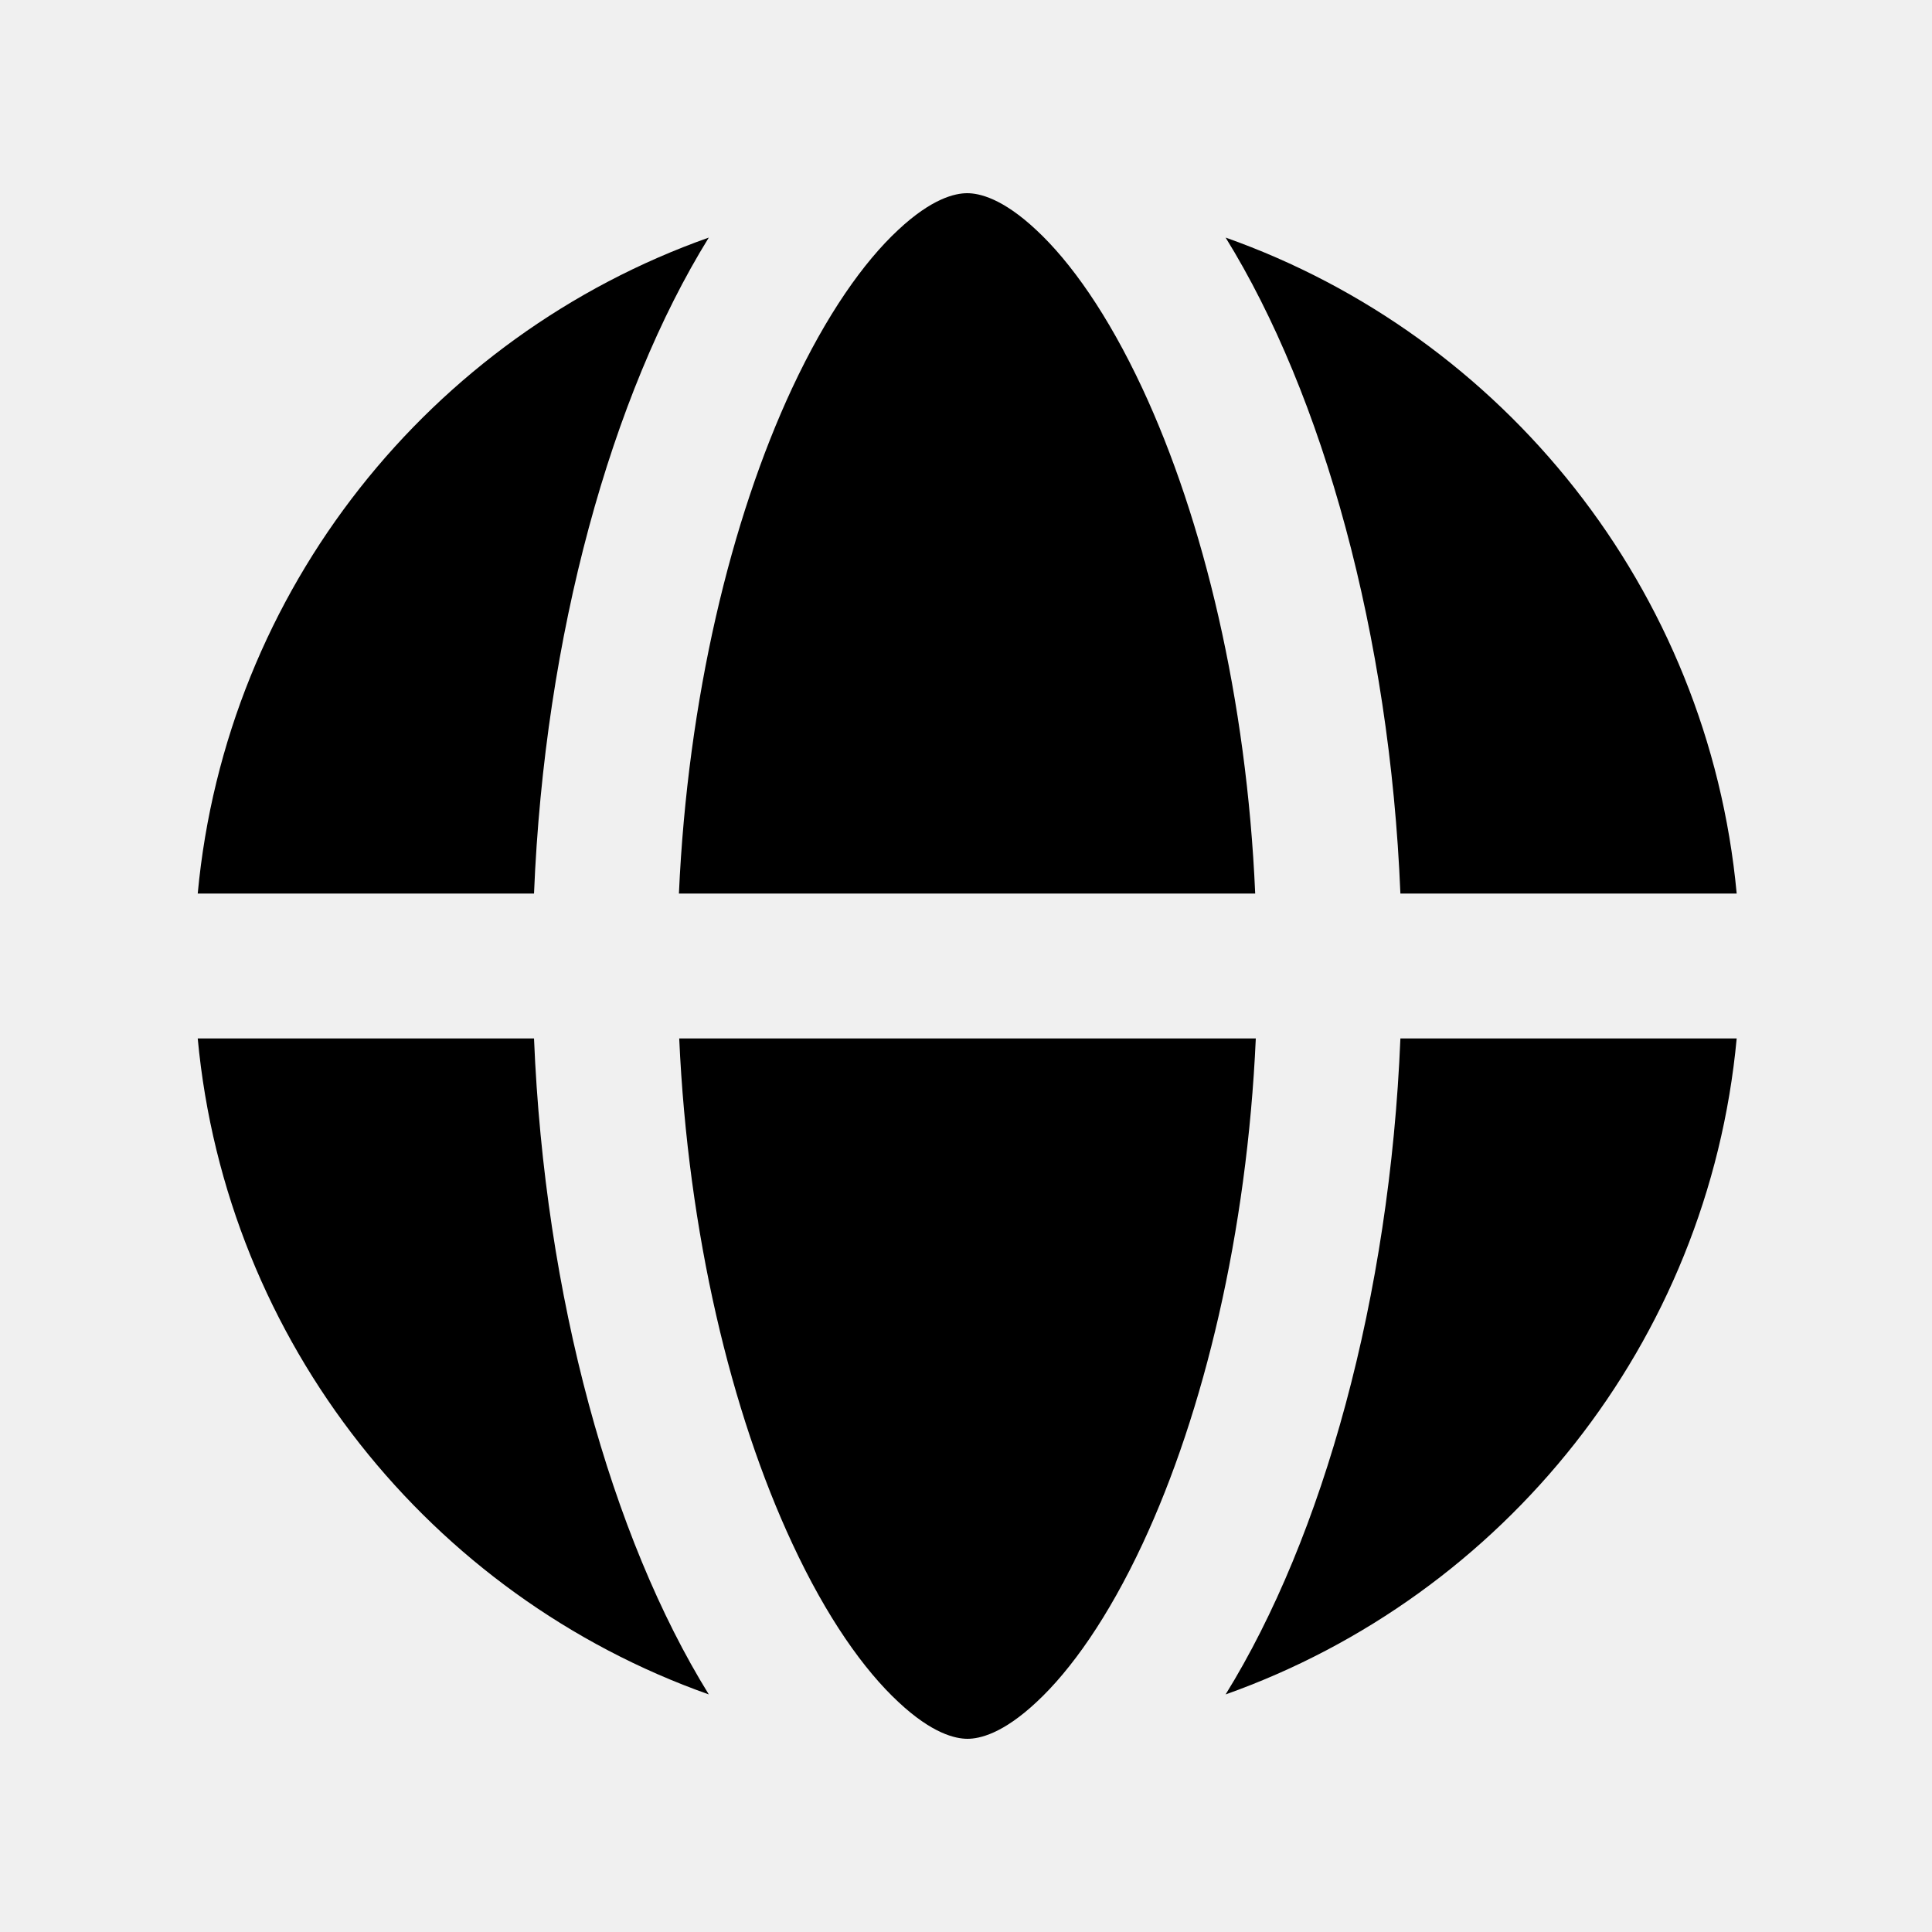
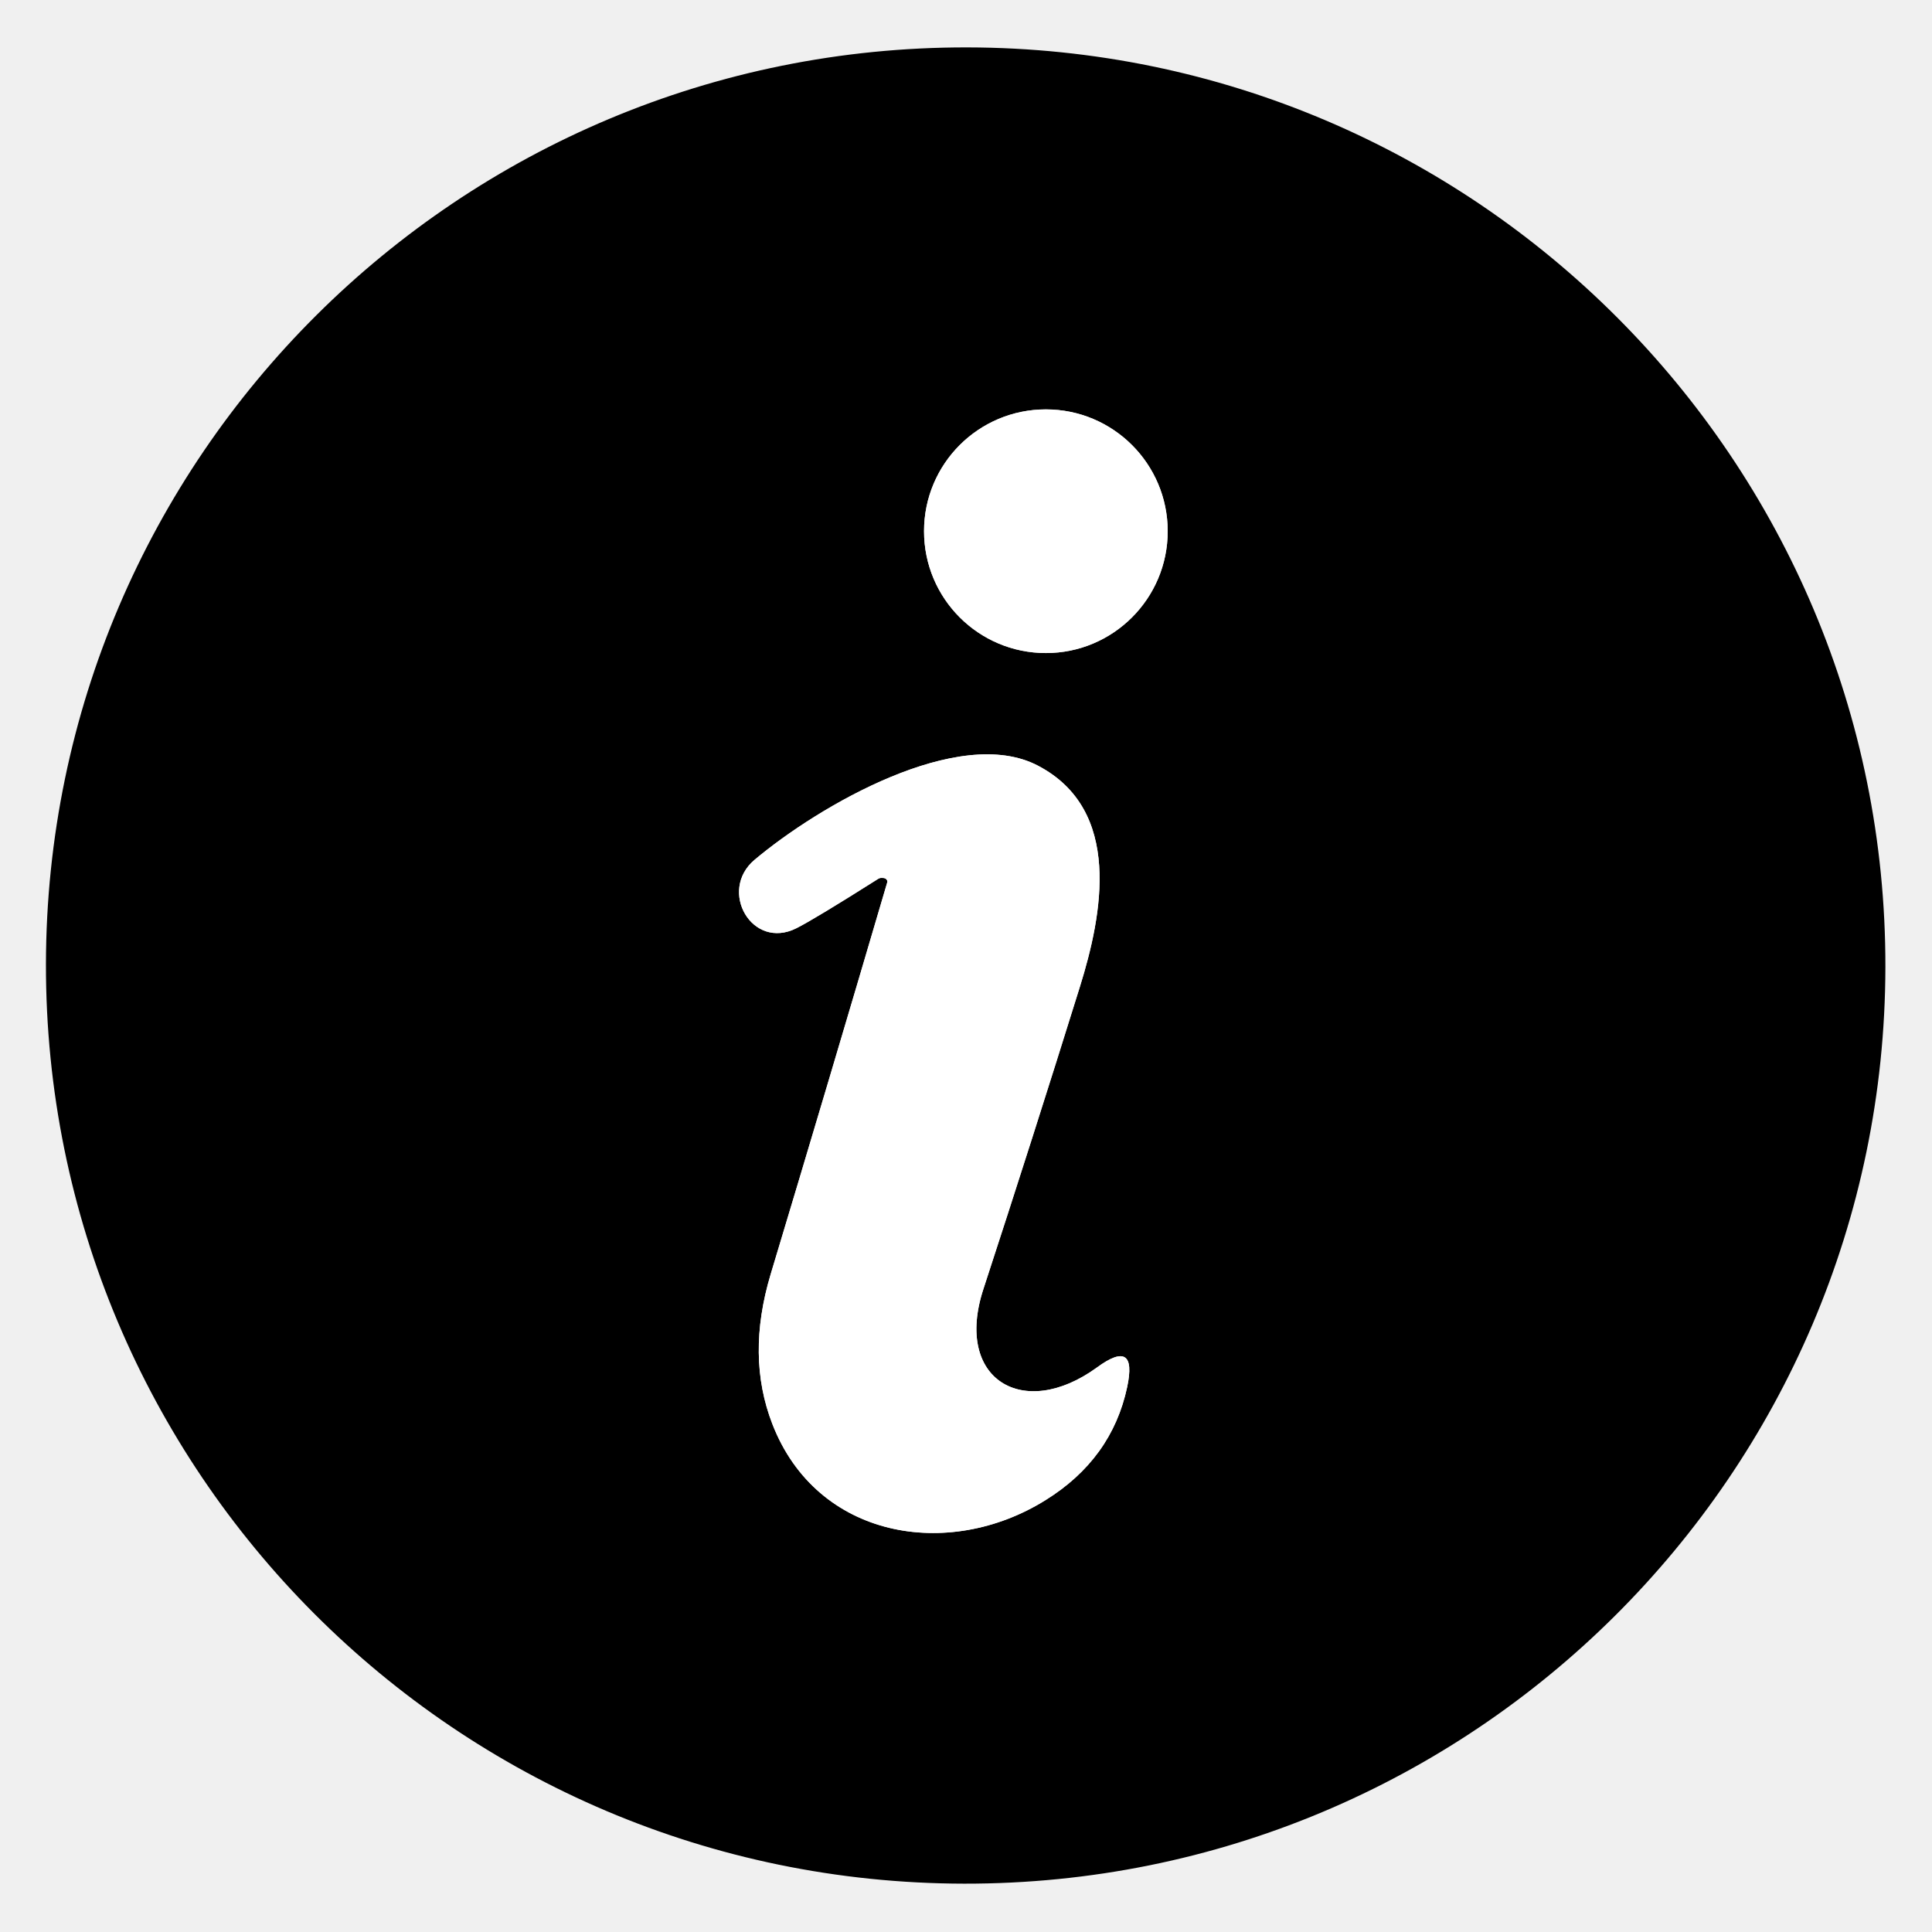
- <svg xmlns="http://www.w3.org/2000/svg" viewBox="0 0 640 640">
-   <path d="M415.9 344L225 344C227.9 408.5 242.2 467.9 262.5 511.4C273.9 535.9 286.2 553.2 297.6 563.8C308.8 574.3 316.5 576 320.5 576C324.5 576 332.2 574.3 343.4 563.8C354.8 553.2 367.1 535.8 378.5 511.4C398.8 467.9 413.1 408.5 416 344zM224.9 296L415.8 296C413 231.5 398.7 172.1 378.4 128.6C367 104.2 354.7 86.8 343.3 76.2C332.1 65.7 324.4 64 320.4 64C316.4 64 308.7 65.7 297.5 76.2C286.1 86.8 273.8 104.2 262.4 128.6C242.1 172.1 227.8 231.5 224.9 296zM176.9 296C180.4 210.4 202.5 130.9 234.8 78.7C142.7 111.3 74.9 195.2 65.5 296L176.9 296zM65.5 344C74.9 444.8 142.7 528.7 234.8 561.3C202.5 509.1 180.4 429.6 176.9 344L65.5 344zM463.9 344C460.4 429.6 438.3 509.1 406 561.3C498.1 528.6 565.9 444.8 575.3 344L463.9 344zM575.3 296C565.9 195.2 498.1 111.3 406 78.7C438.3 130.9 460.4 210.4 463.9 296L575.3 296z" />
+ <svg xmlns="http://www.w3.org/2000/svg" width="2000" zoomAndPan="magnify" viewBox="0 0 1500 1500" height="2000" preserveAspectRatio="xMidYMid meet" version="1.0">
+   <defs>
+     <clipPath id="2187c0adb8">
+       <path d="M 35.105 36 L 1464 36 L 1464 1463 L 35.105 1463 Z M 35.105 36 " clip-rule="nonzero" />
+     </clipPath>
+   </defs>
+   <g clip-path="url(#2187c0adb8)">
+     <path fill="#000000" d="M 687.191 682.012 C 688.488 682.52 689.219 683.871 688.824 685.164 C 658.93 786.848 628.75 888.301 598.293 989.477 C 585.625 1031.758 586.02 1070.438 599.645 1105.57 C 634.156 1194.695 736.289 1211.754 811.676 1164.742 C 846.02 1143.406 867.188 1114.129 875.129 1076.914 C 880.59 1051.297 872.762 1046.227 851.648 1061.711 C 794.504 1103.262 740.566 1071 763.48 1000.906 C 789.043 922.703 814.039 844.387 838.477 765.957 C 855.93 709.938 871.691 628.977 805.875 594.465 C 744.453 562.258 635.562 625.766 585.793 667.598 C 557.418 691.582 583.824 738.09 618.391 720.637 C 627.793 715.906 648.852 703.184 681.617 682.465 C 682.52 681.898 683.363 681.617 684.207 681.617 C 685.449 681.562 686.461 681.676 687.191 682.012 Z M 906.602 412.441 C 906.602 360.191 864.262 317.852 812.012 317.852 C 759.766 317.852 717.426 360.191 717.426 412.441 C 717.426 464.688 759.766 507.027 812.012 507.027 C 864.207 507.082 906.602 464.688 906.602 412.441 Z M 1463.816 750.871 C 1463.141 1144.586 1142.898 1463.141 748.504 1462.469 C 354.113 1461.793 34.992 1142.055 35.668 748.391 C 36.344 354.676 356.59 36.121 750.984 36.797 C 1145.375 37.473 1464.492 357.207 1463.816 750.871 Z M 1463.816 750.871 " fill-opacity="1" fill-rule="nonzero" />
+   </g>
+   <path fill="#ffffff" d="M 812.012 317.852 C 864.262 317.852 906.602 360.191 906.602 412.441 C 906.602 464.688 864.262 507.027 812.012 507.027 C 759.766 507.027 717.426 464.688 717.426 412.441 C 717.371 360.191 759.711 317.852 812.012 317.852 Z M 687.191 682.012 C 688.488 682.52 689.219 683.871 688.824 685.164 C 658.93 786.848 628.75 888.301 598.293 989.477 C 585.625 1031.758 586.02 1070.438 599.645 1105.57 C 634.156 1194.695 736.289 1211.754 811.676 1164.742 C 846.02 1143.406 867.188 1114.129 875.129 1076.914 C 880.59 1051.297 872.762 1046.227 851.648 1061.711 C 794.504 1103.262 740.566 1071 763.48 1000.906 C 789.043 922.703 814.039 844.387 838.477 765.957 C 855.93 709.938 871.691 628.977 805.875 594.465 C 744.453 562.258 635.562 625.766 585.793 667.598 C 557.418 691.582 583.824 738.09 618.391 720.637 C 627.793 715.906 648.852 703.184 681.617 682.465 C 682.52 681.898 683.363 681.617 684.207 681.617 C 685.449 681.562 686.461 681.676 687.191 682.012 Z M 687.191 682.012 " fill-opacity="1" fill-rule="nonzero" />
</svg>
